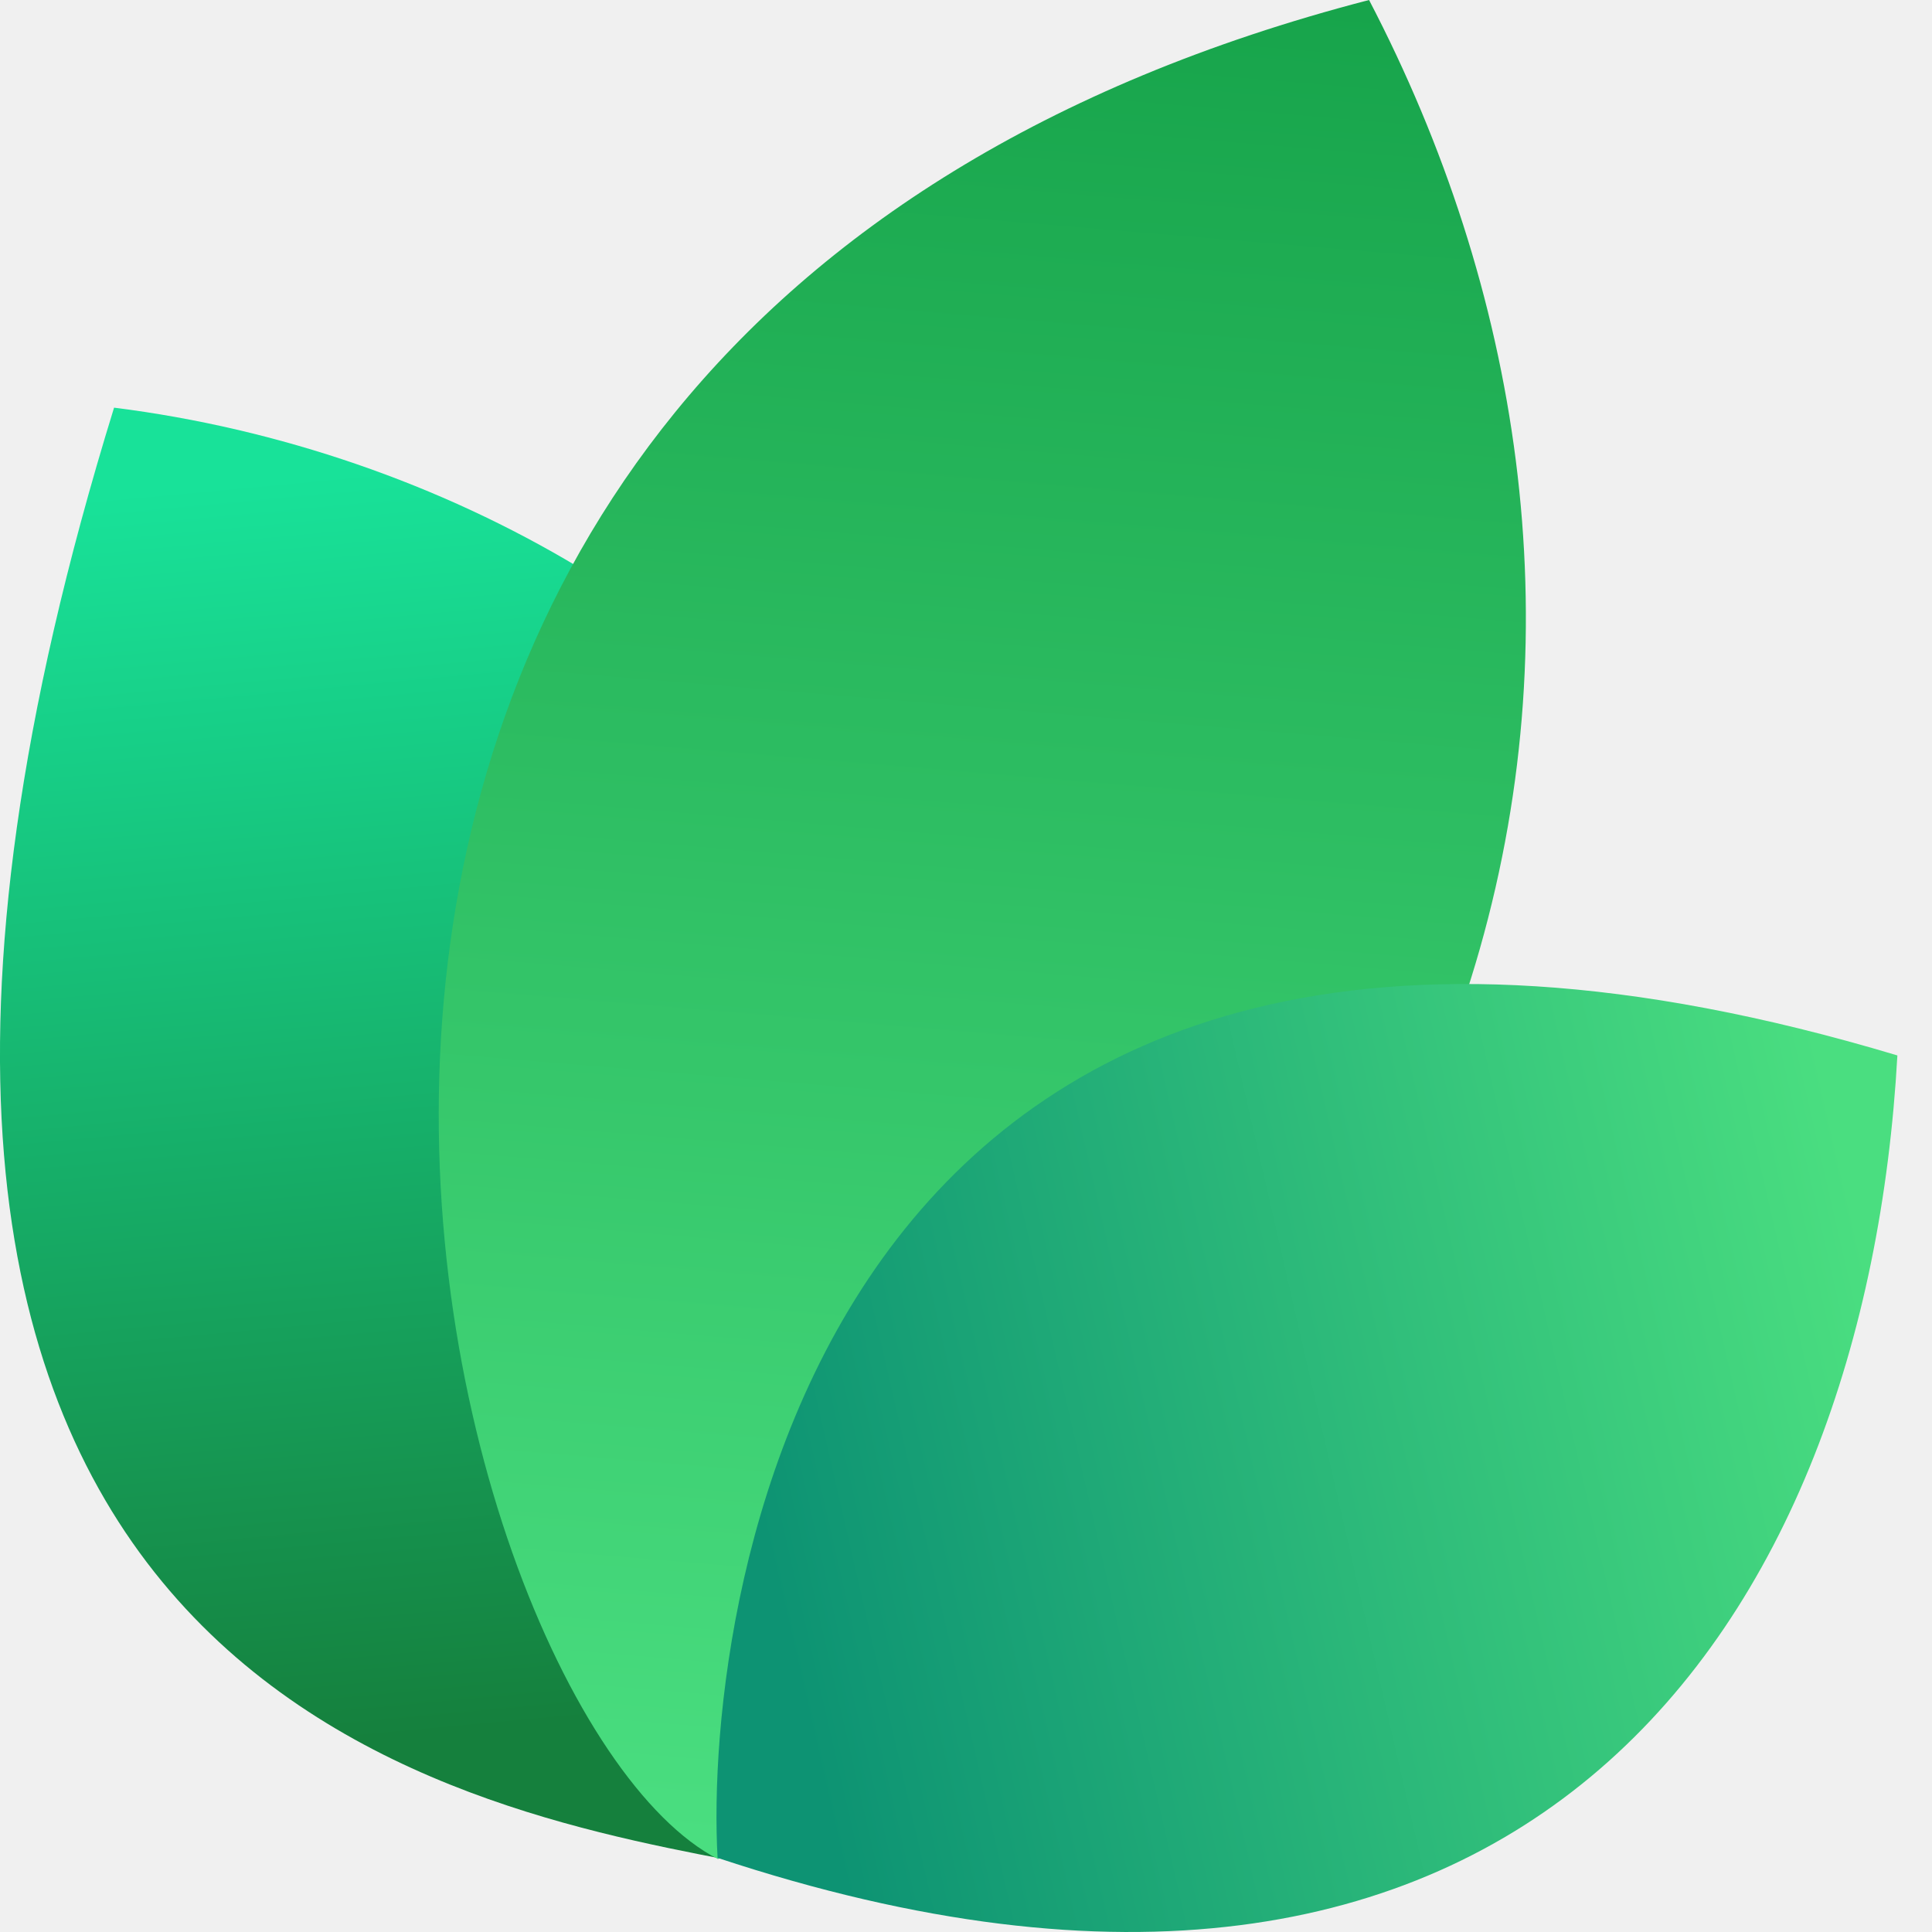
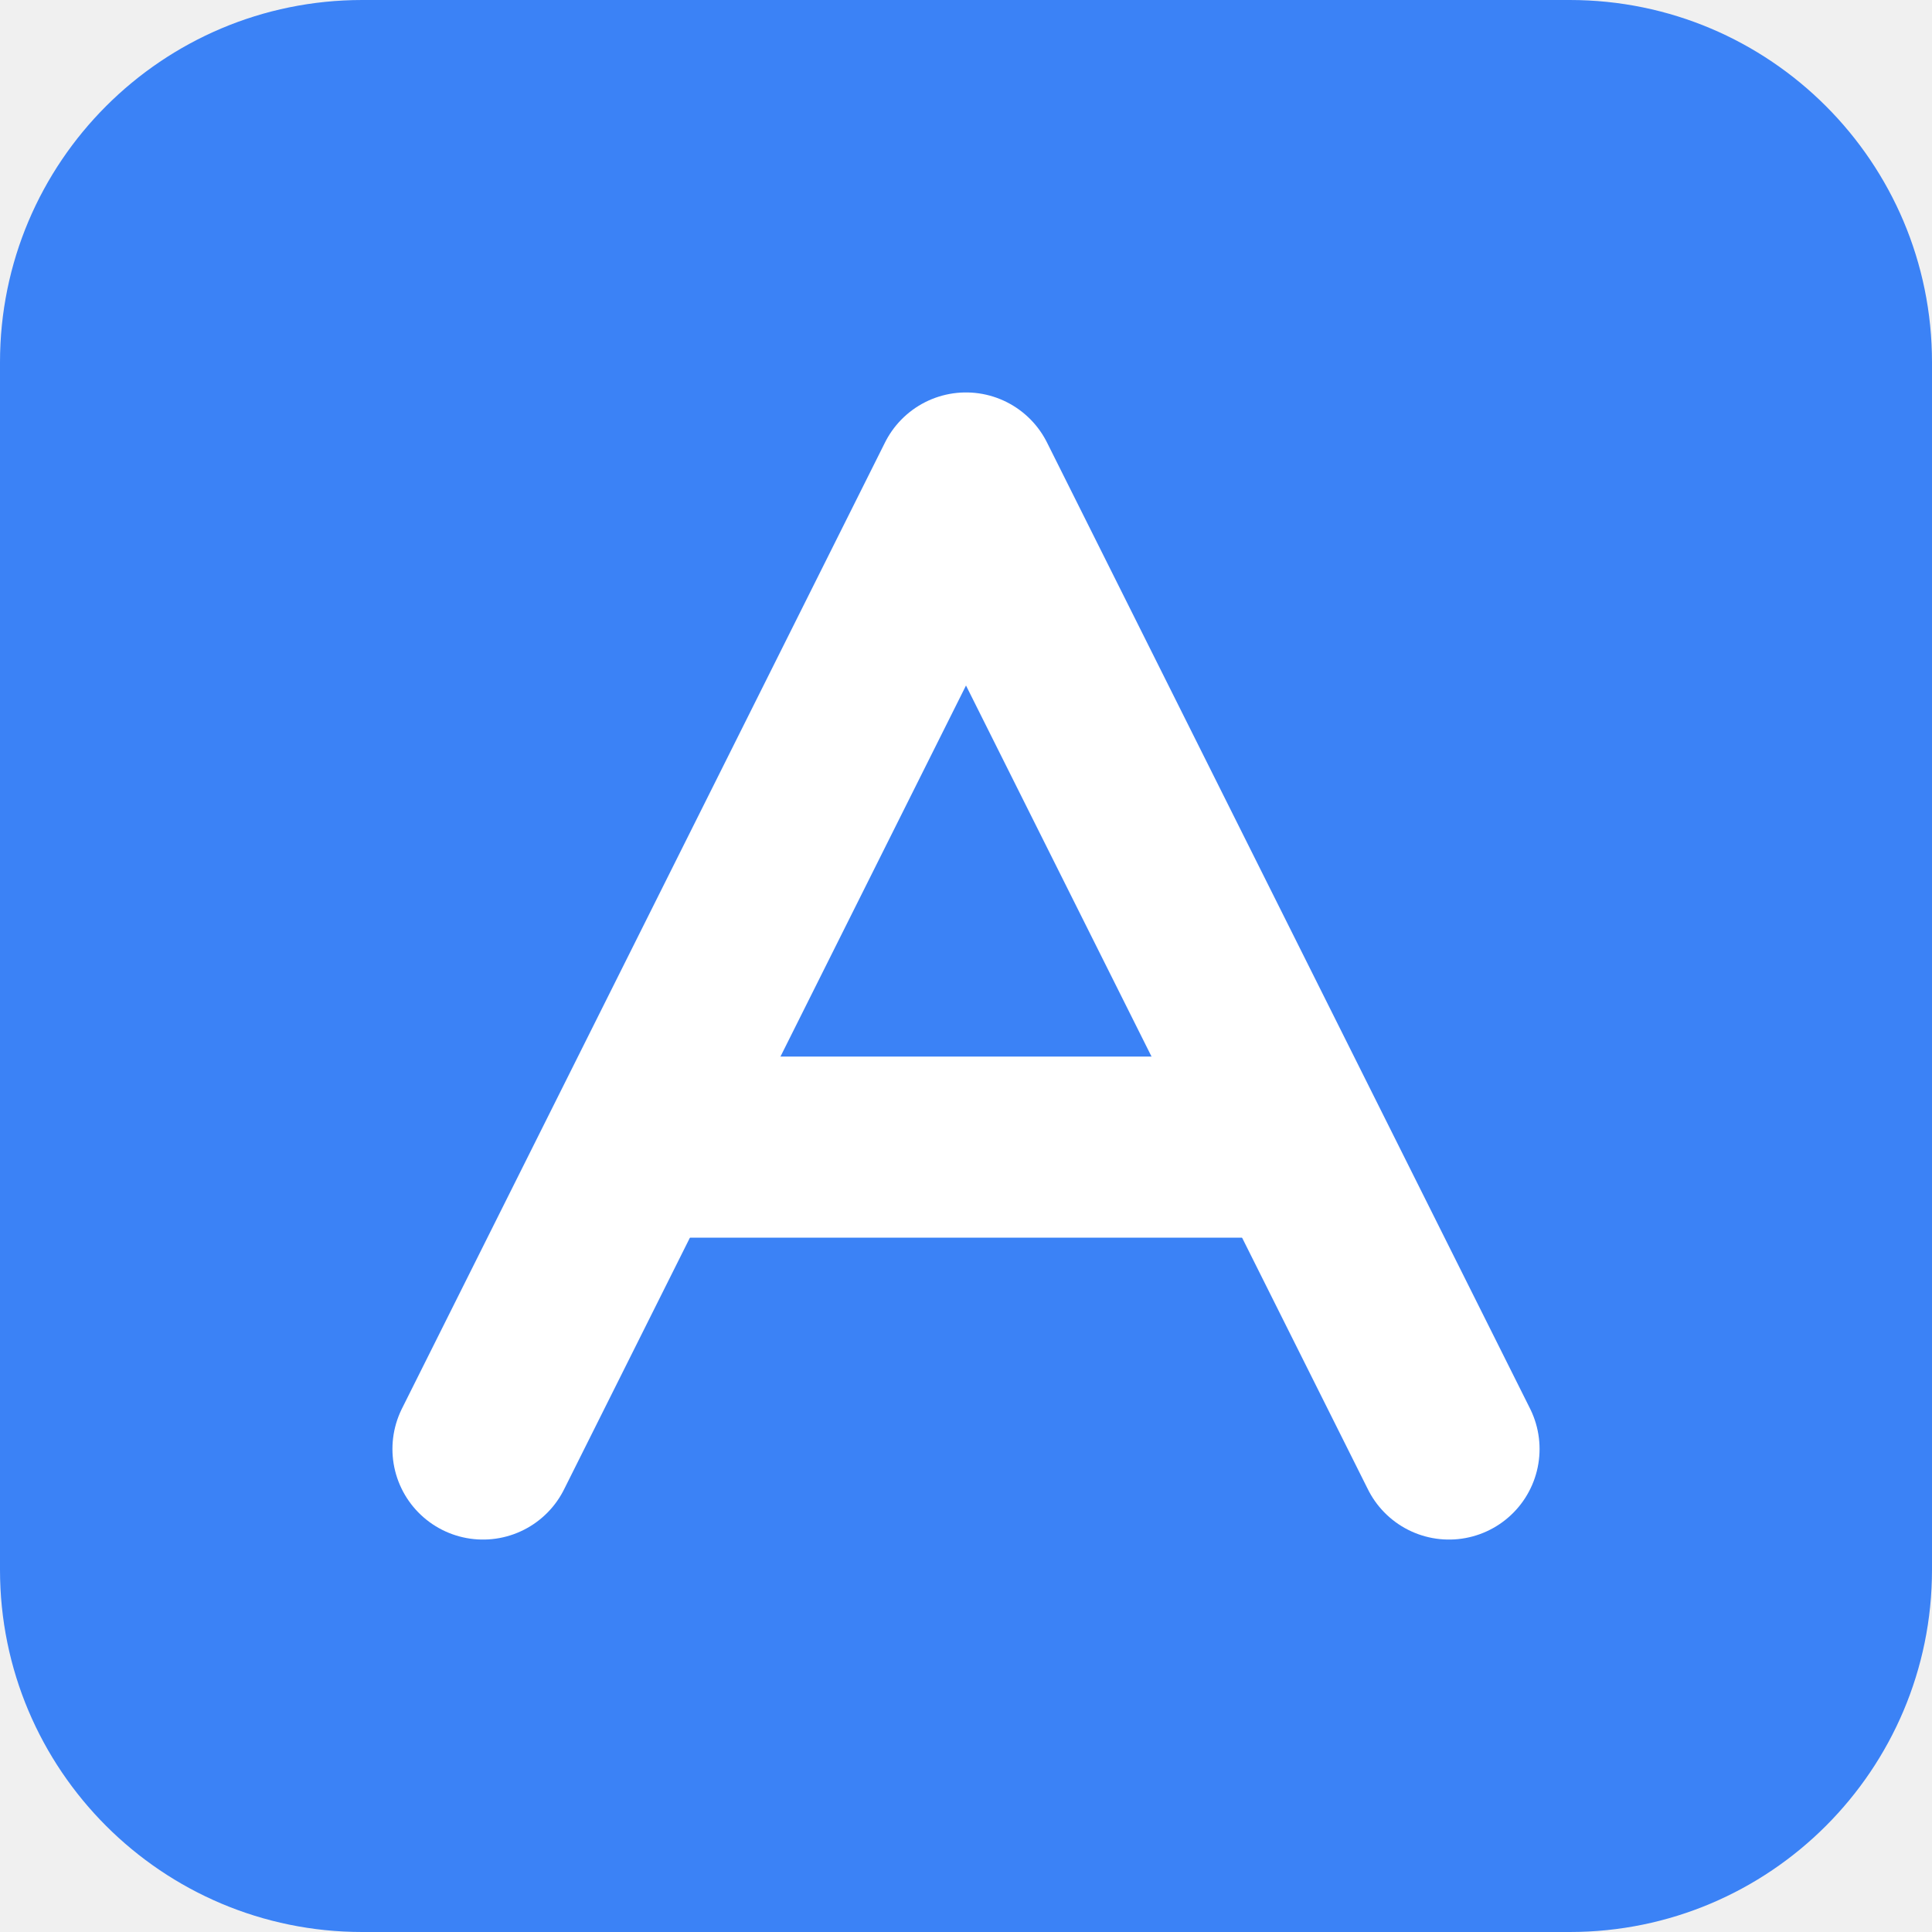
- <svg xmlns="http://www.w3.org/2000/svg" width="24" height="24" viewBox="0 0 24 24" fill="none">
-   <path d="M9.061 23.108C5.268 22.377 -3.391 20.627 1.417 5.064C9.634 6.099 16.973 14.064 9.061 23.108Z" fill="url(#paint0_linear_17557_2021)" />
-   <path d="M8.919 23.094C5.276 21.222 0.784 4.209 17.007 0C20.757 7.193 19.621 16.545 8.919 23.094Z" fill="url(#paint1_linear_17557_2021)" />
-   <path d="M8.914 23.079C8.735 19.882 10.159 9.085 23.57 13.111C23.181 20.123 18.984 26.418 8.914 23.079Z" fill="url(#paint2_linear_17557_2021)" />
-   <defs>
-     <linearGradient id="paint0_linear_17557_2021" x1="3.776" y1="5.916" x2="5.232" y2="21.559" gradientUnits="userSpaceOnUse">
-       <stop stop-color="#18E299" />
-       <stop offset="1" stop-color="#15803D" />
-     </linearGradient>
-     <linearGradient id="paint1_linear_17557_2021" x1="12.171" y1="-0.718" x2="10.19" y2="22.983" gradientUnits="userSpaceOnUse">
-       <stop stop-color="#16A34A" />
-       <stop offset="1" stop-color="#4ADE80" />
-     </linearGradient>
-     <linearGradient id="paint2_linear_17557_2021" x1="23.133" y1="15.353" x2="9.338" y2="18.52" gradientUnits="userSpaceOnUse">
-       <stop stop-color="#4ADE80" />
-       <stop offset="1" stop-color="#0D9373" />
-     </linearGradient>
-   </defs>
+ <svg xmlns="http://www.w3.org/2000/svg" width="32" height="32" viewBox="0 0 32 32" fill="none">
+   <rect width="32" height="32" rx="6" fill="#3B82F6" />
+   <path d="M8 24L16 8L24 24" stroke="white" stroke-width="3" stroke-linecap="round" stroke-linejoin="round" />
+   <path d="M11 19H21" stroke="white" stroke-width="3" stroke-linecap="round" />
</svg>
